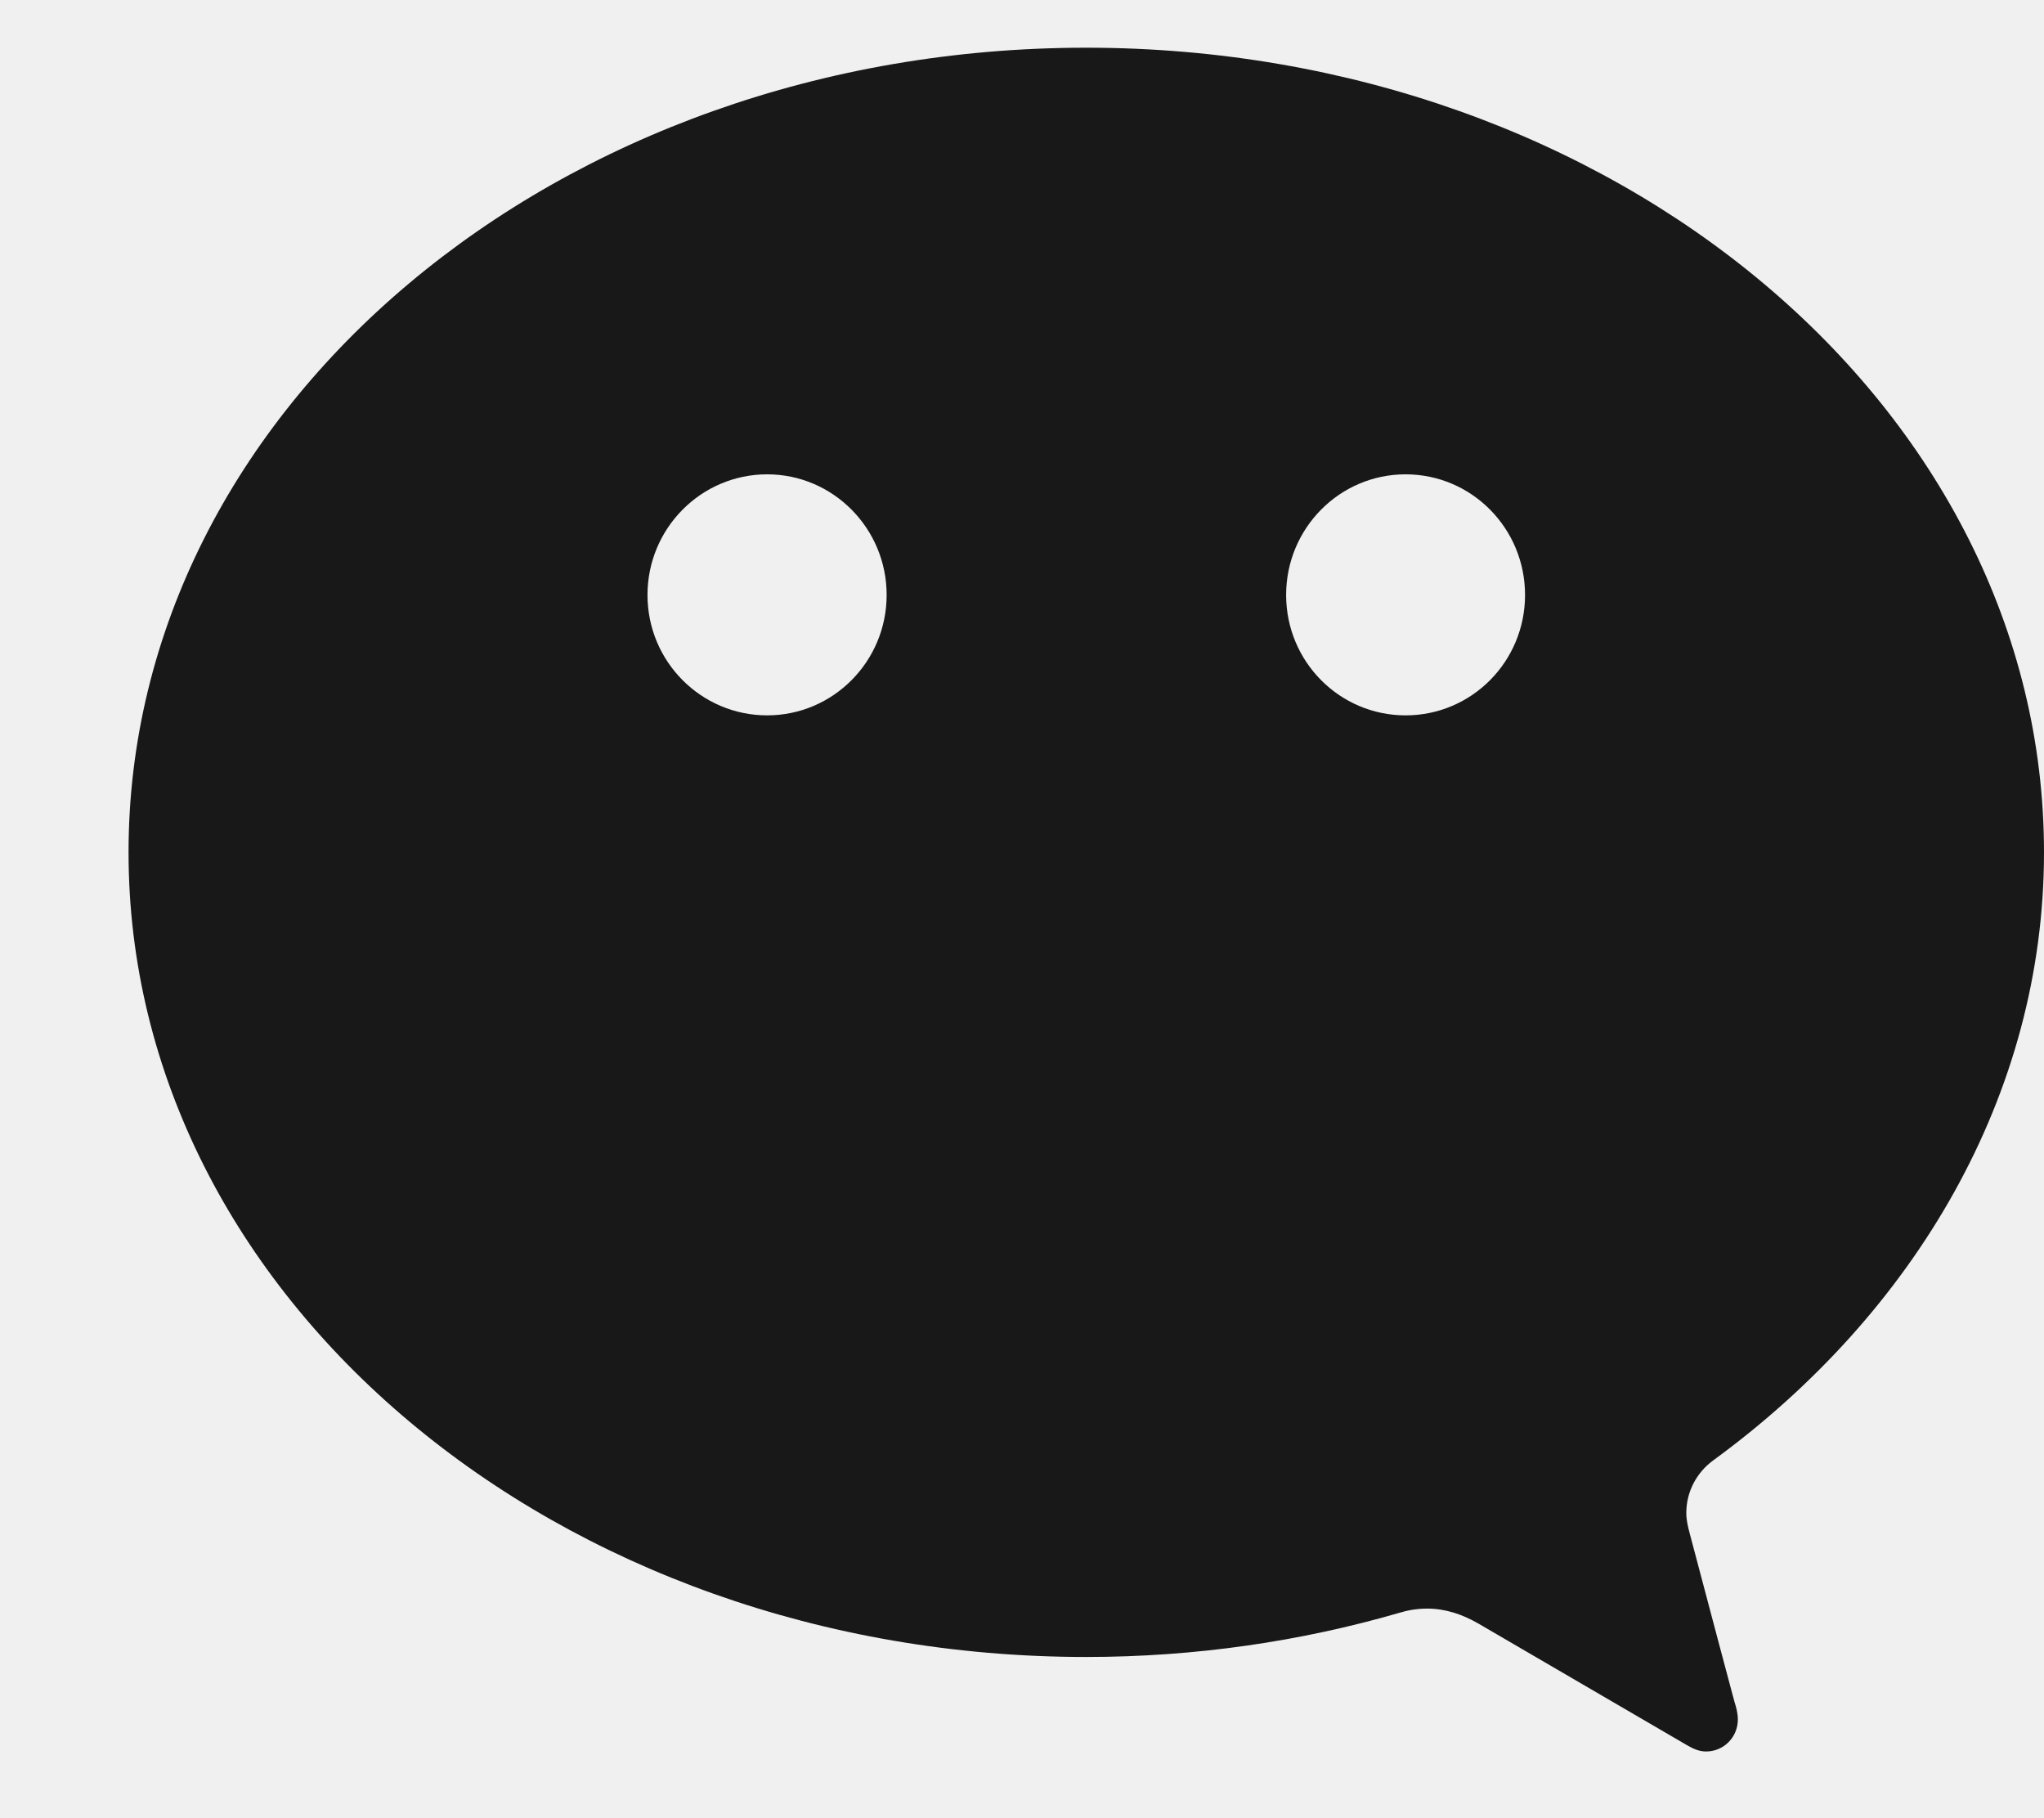
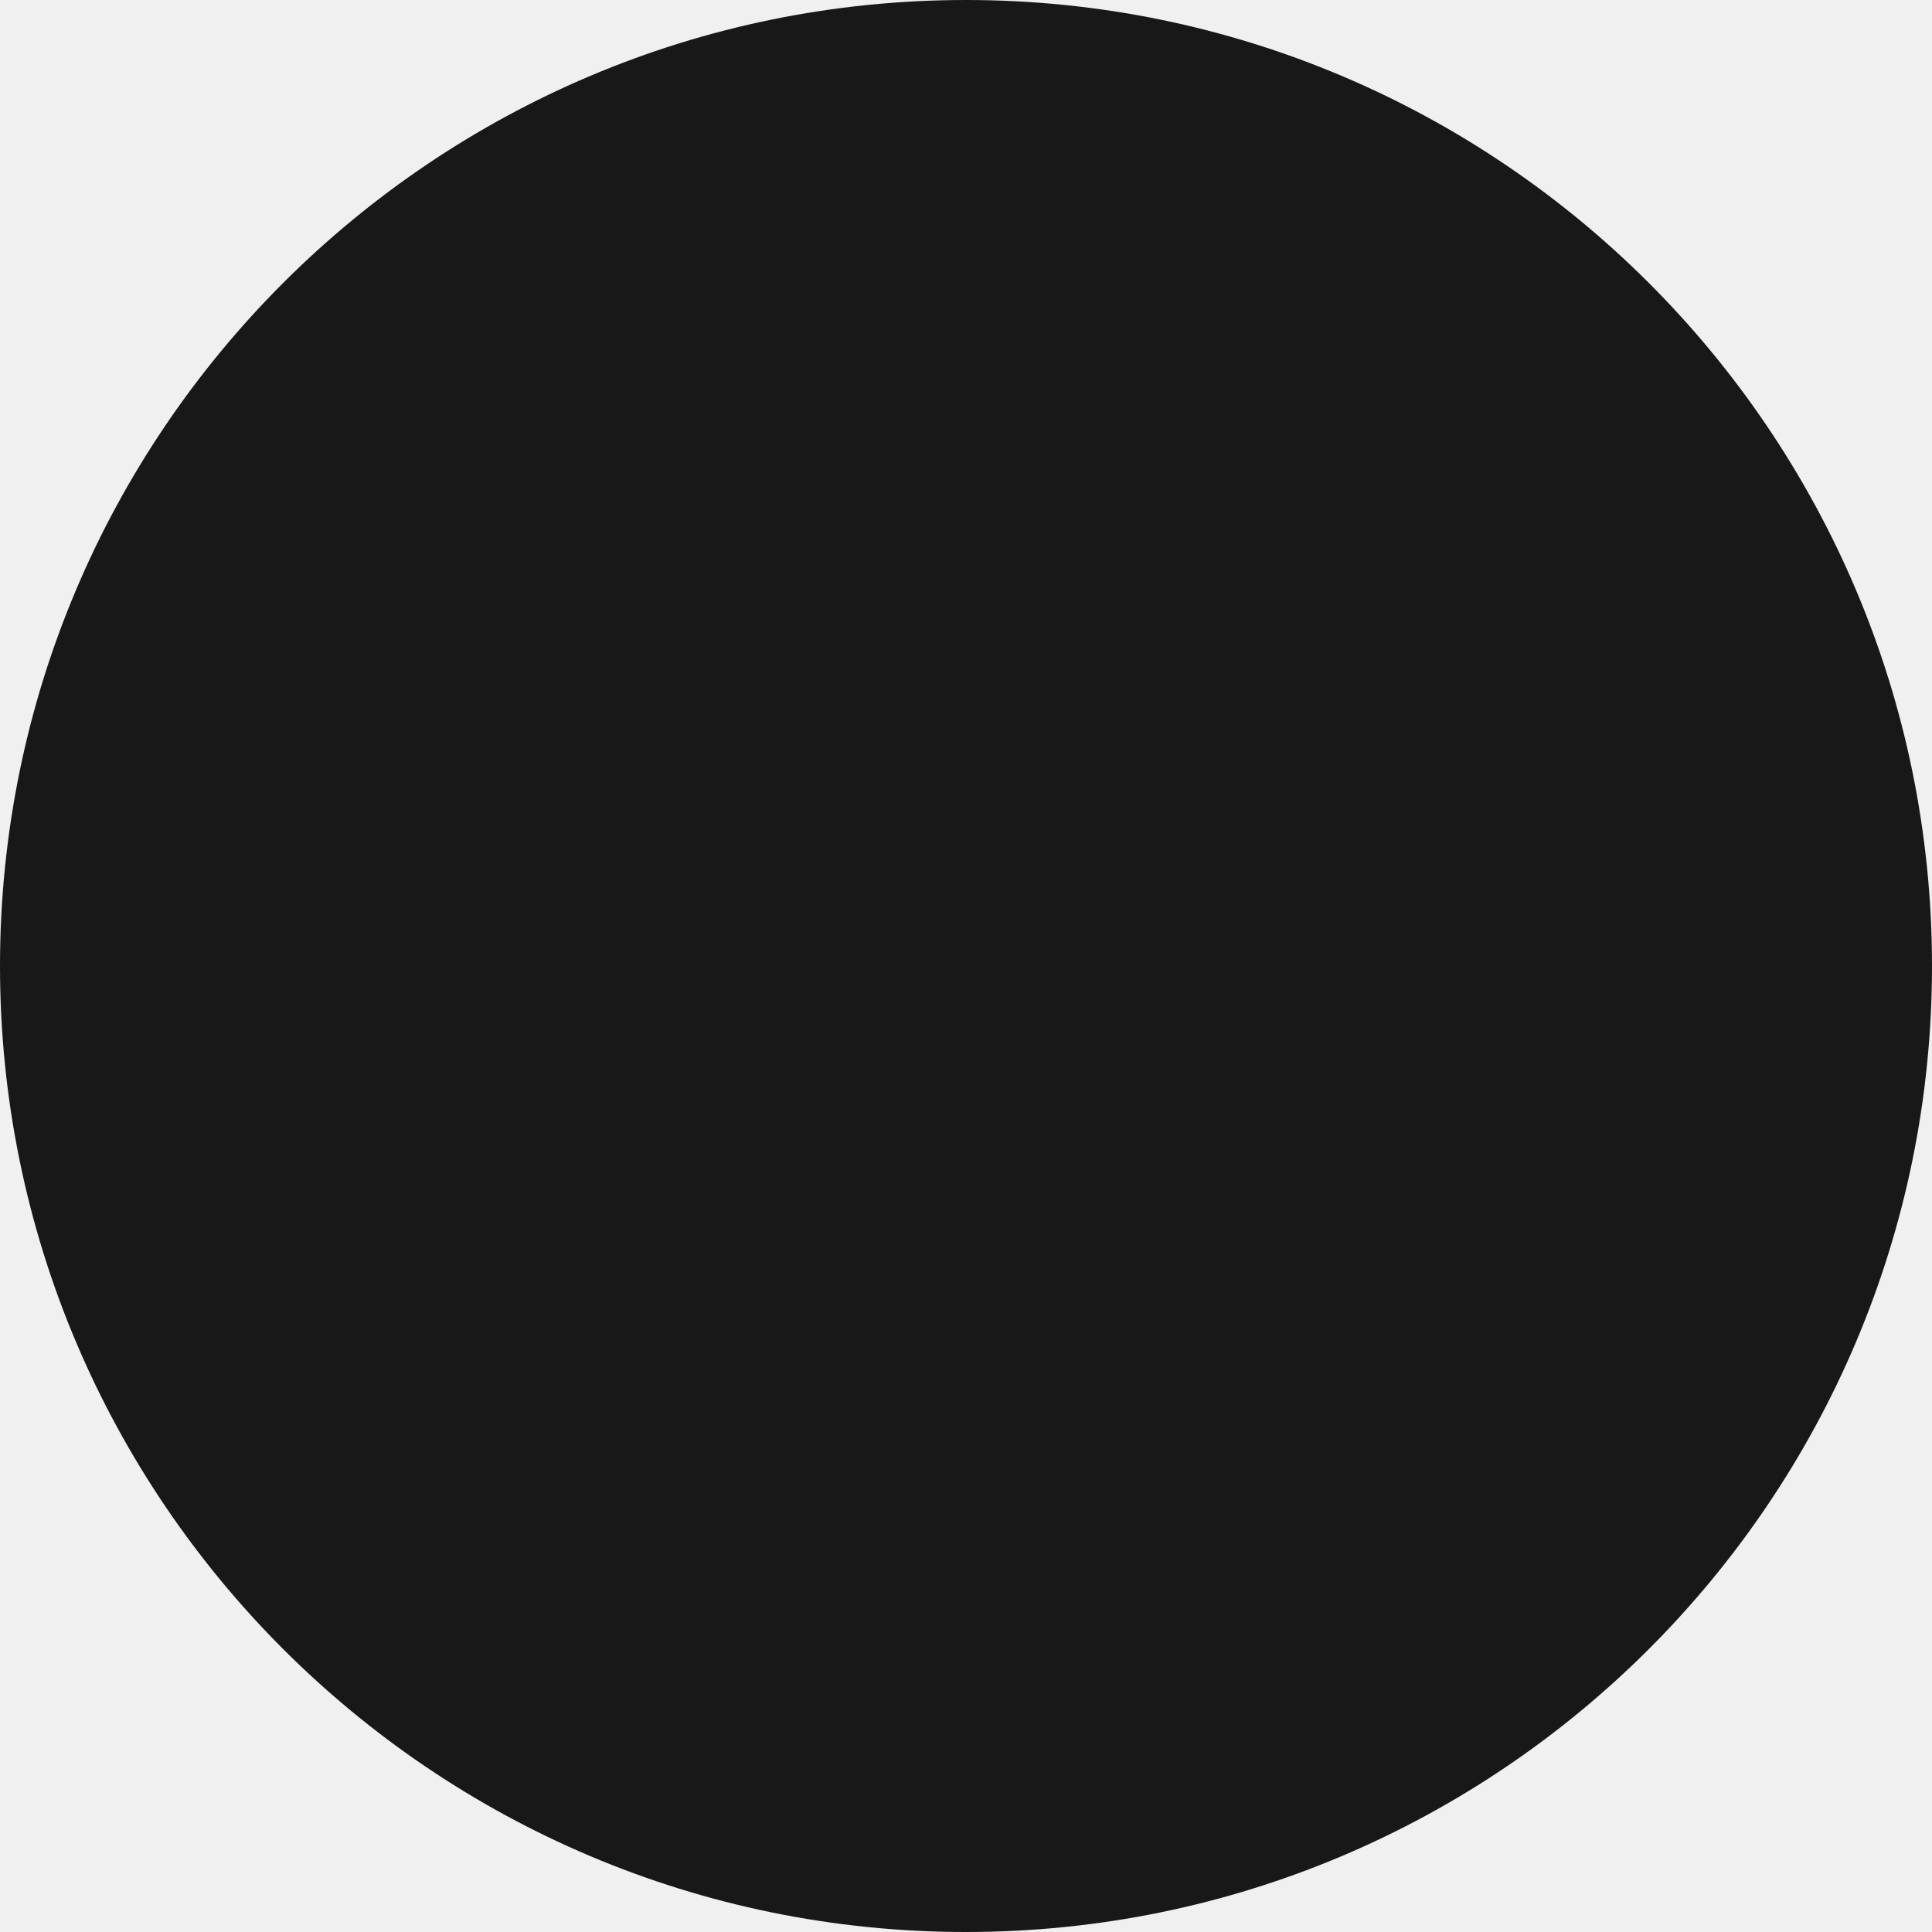
- <svg xmlns="http://www.w3.org/2000/svg" version="1.1" width="9px" height="8px">
+ <svg xmlns="http://www.w3.org/2000/svg" version="1.1" width="2px" height="2px">
  <defs>
    <pattern id="BGPattern" patternUnits="userSpaceOnUse" alignment="0 0" imageRepeat="None" />
-     <mask fill="white" id="Clip440">
-       <path d="M 4.783 0.21  C 7.112 0.21  9 1.796  9 3.752  C 9 4.819  8.432 5.78  7.543 6.429  C 7.472 6.481  7.425 6.565  7.425 6.66  C 7.425 6.691  7.432 6.72  7.44 6.75  C 7.511 7.017  7.624 7.445  7.63 7.465  C 7.632 7.473  7.635 7.482  7.637 7.491  C 7.645 7.516  7.652 7.542  7.652 7.569  C 7.652 7.647  7.59 7.71  7.512 7.71  C 7.481 7.71  7.456 7.698  7.431 7.684  L 6.508 7.146  C 6.438 7.106  6.364 7.081  6.284 7.081  C 6.24 7.081  6.199 7.088  6.16 7.1  C 5.729 7.225  5.264 7.294  4.783 7.294  C 2.454 7.294  0.566 5.708  0.566 3.752  C 0.566 1.796  2.454 0.21  4.783 0.21  Z M 3.378 2.088  C 3.087 2.088  2.851 2.326  2.851 2.619  C 2.851 2.912  3.087 3.149  3.378 3.149  C 3.668 3.149  3.904 2.912  3.904 2.619  C 3.904 2.326  3.668 2.088  3.378 2.088  Z M 6.189 2.088  C 5.898 2.088  5.663 2.326  5.663 2.619  C 5.663 2.912  5.898 3.149  6.189 3.149  C 6.48 3.149  6.715 2.912  6.715 2.619  C 6.715 2.326  6.48 2.088  6.189 2.088  Z " fill-rule="evenodd" />
+     <mask fill="white" id="Clip362">
+       <path d="M 2 1  C 2 0.448  1.552 0  1 0  C 0.448 0  0 0.448  0 1  C 0 1.552  0.448 2  1 2  C 1.552 2  2 1.552  2 1  Z " fill-rule="evenodd" />
    </mask>
  </defs>
-   <g transform="matrix(1 0 0 1 -633 -782 )">
-     <path d="M 4.783 0.21  C 7.112 0.21  9 1.796  9 3.752  C 9 4.819  8.432 5.78  7.543 6.429  C 7.472 6.481  7.425 6.565  7.425 6.66  C 7.425 6.691  7.432 6.72  7.44 6.75  C 7.511 7.017  7.624 7.445  7.63 7.465  C 7.632 7.473  7.635 7.482  7.637 7.491  C 7.645 7.516  7.652 7.542  7.652 7.569  C 7.652 7.647  7.59 7.71  7.512 7.71  C 7.481 7.71  7.456 7.698  7.431 7.684  L 6.508 7.146  C 6.438 7.106  6.364 7.081  6.284 7.081  C 6.24 7.081  6.199 7.088  6.16 7.1  C 5.729 7.225  5.264 7.294  4.783 7.294  C 2.454 7.294  0.566 5.708  0.566 3.752  C 0.566 1.796  2.454 0.21  4.783 0.21  Z M 3.378 2.088  C 3.087 2.088  2.851 2.326  2.851 2.619  C 2.851 2.912  3.087 3.149  3.378 3.149  C 3.668 3.149  3.904 2.912  3.904 2.619  C 3.904 2.326  3.668 2.088  3.378 2.088  Z M 6.189 2.088  C 5.898 2.088  5.663 2.326  5.663 2.619  C 5.663 2.912  5.898 3.149  6.189 3.149  C 6.48 3.149  6.715 2.912  6.715 2.619  C 6.715 2.326  6.48 2.088  6.189 2.088  Z " fill-rule="nonzero" fill="rgba(0, 0, 0, 0.898)" stroke="none" transform="matrix(1 0 0 1 633 782 )" class="fill" />
-     <path d="M 4.783 0.21  C 7.112 0.21  9 1.796  9 3.752  C 9 4.819  8.432 5.78  7.543 6.429  C 7.472 6.481  7.425 6.565  7.425 6.66  C 7.425 6.691  7.432 6.72  7.44 6.75  C 7.511 7.017  7.624 7.445  7.63 7.465  C 7.632 7.473  7.635 7.482  7.637 7.491  C 7.645 7.516  7.652 7.542  7.652 7.569  C 7.652 7.647  7.59 7.71  7.512 7.71  C 7.481 7.71  7.456 7.698  7.431 7.684  L 6.508 7.146  C 6.438 7.106  6.364 7.081  6.284 7.081  C 6.24 7.081  6.199 7.088  6.16 7.1  C 5.729 7.225  5.264 7.294  4.783 7.294  C 2.454 7.294  0.566 5.708  0.566 3.752  C 0.566 1.796  2.454 0.21  4.783 0.21  Z " stroke-width="0" stroke-dasharray="0" stroke="rgba(255, 255, 255, 0)" fill="none" transform="matrix(1 0 0 1 633 782 )" class="stroke" mask="url(#Clip440)" />
-     <path d="M 3.378 2.088  C 3.087 2.088  2.851 2.326  2.851 2.619  C 2.851 2.912  3.087 3.149  3.378 3.149  C 3.668 3.149  3.904 2.912  3.904 2.619  C 3.904 2.326  3.668 2.088  3.378 2.088  Z " stroke-width="0" stroke-dasharray="0" stroke="rgba(255, 255, 255, 0)" fill="none" transform="matrix(1 0 0 1 633 782 )" class="stroke" mask="url(#Clip440)" />
-     <path d="M 6.189 2.088  C 5.898 2.088  5.663 2.326  5.663 2.619  C 5.663 2.912  5.898 3.149  6.189 3.149  C 6.48 3.149  6.715 2.912  6.715 2.619  C 6.715 2.326  6.48 2.088  6.189 2.088  Z " stroke-width="0" stroke-dasharray="0" stroke="rgba(255, 255, 255, 0)" fill="none" transform="matrix(1 0 0 1 633 782 )" class="stroke" mask="url(#Clip440)" />
+   <g transform="matrix(1 0 0 1 -590 -672 )">
+     <path d="M 2 1  C 2 0.448  1.552 0  1 0  C 0.448 0  0 0.448  0 1  C 0 1.552  0.448 2  1 2  C 1.552 2  2 1.552  2 1  Z " fill-rule="nonzero" fill="rgba(0, 0, 0, 0.898)" stroke="none" transform="matrix(1 0 0 1 590 672 )" class="fill" />
+     <path d="M 2 1  C 2 0.448  1.552 0  1 0  C 0.448 0  0 0.448  0 1  C 0 1.552  0.448 2  1 2  C 1.552 2  2 1.552  2 1  Z " stroke-width="0" stroke-dasharray="0" stroke="rgba(255, 255, 255, 0)" fill="none" transform="matrix(1 0 0 1 590 672 )" class="stroke" mask="url(#Clip362)" />
  </g>
</svg>
